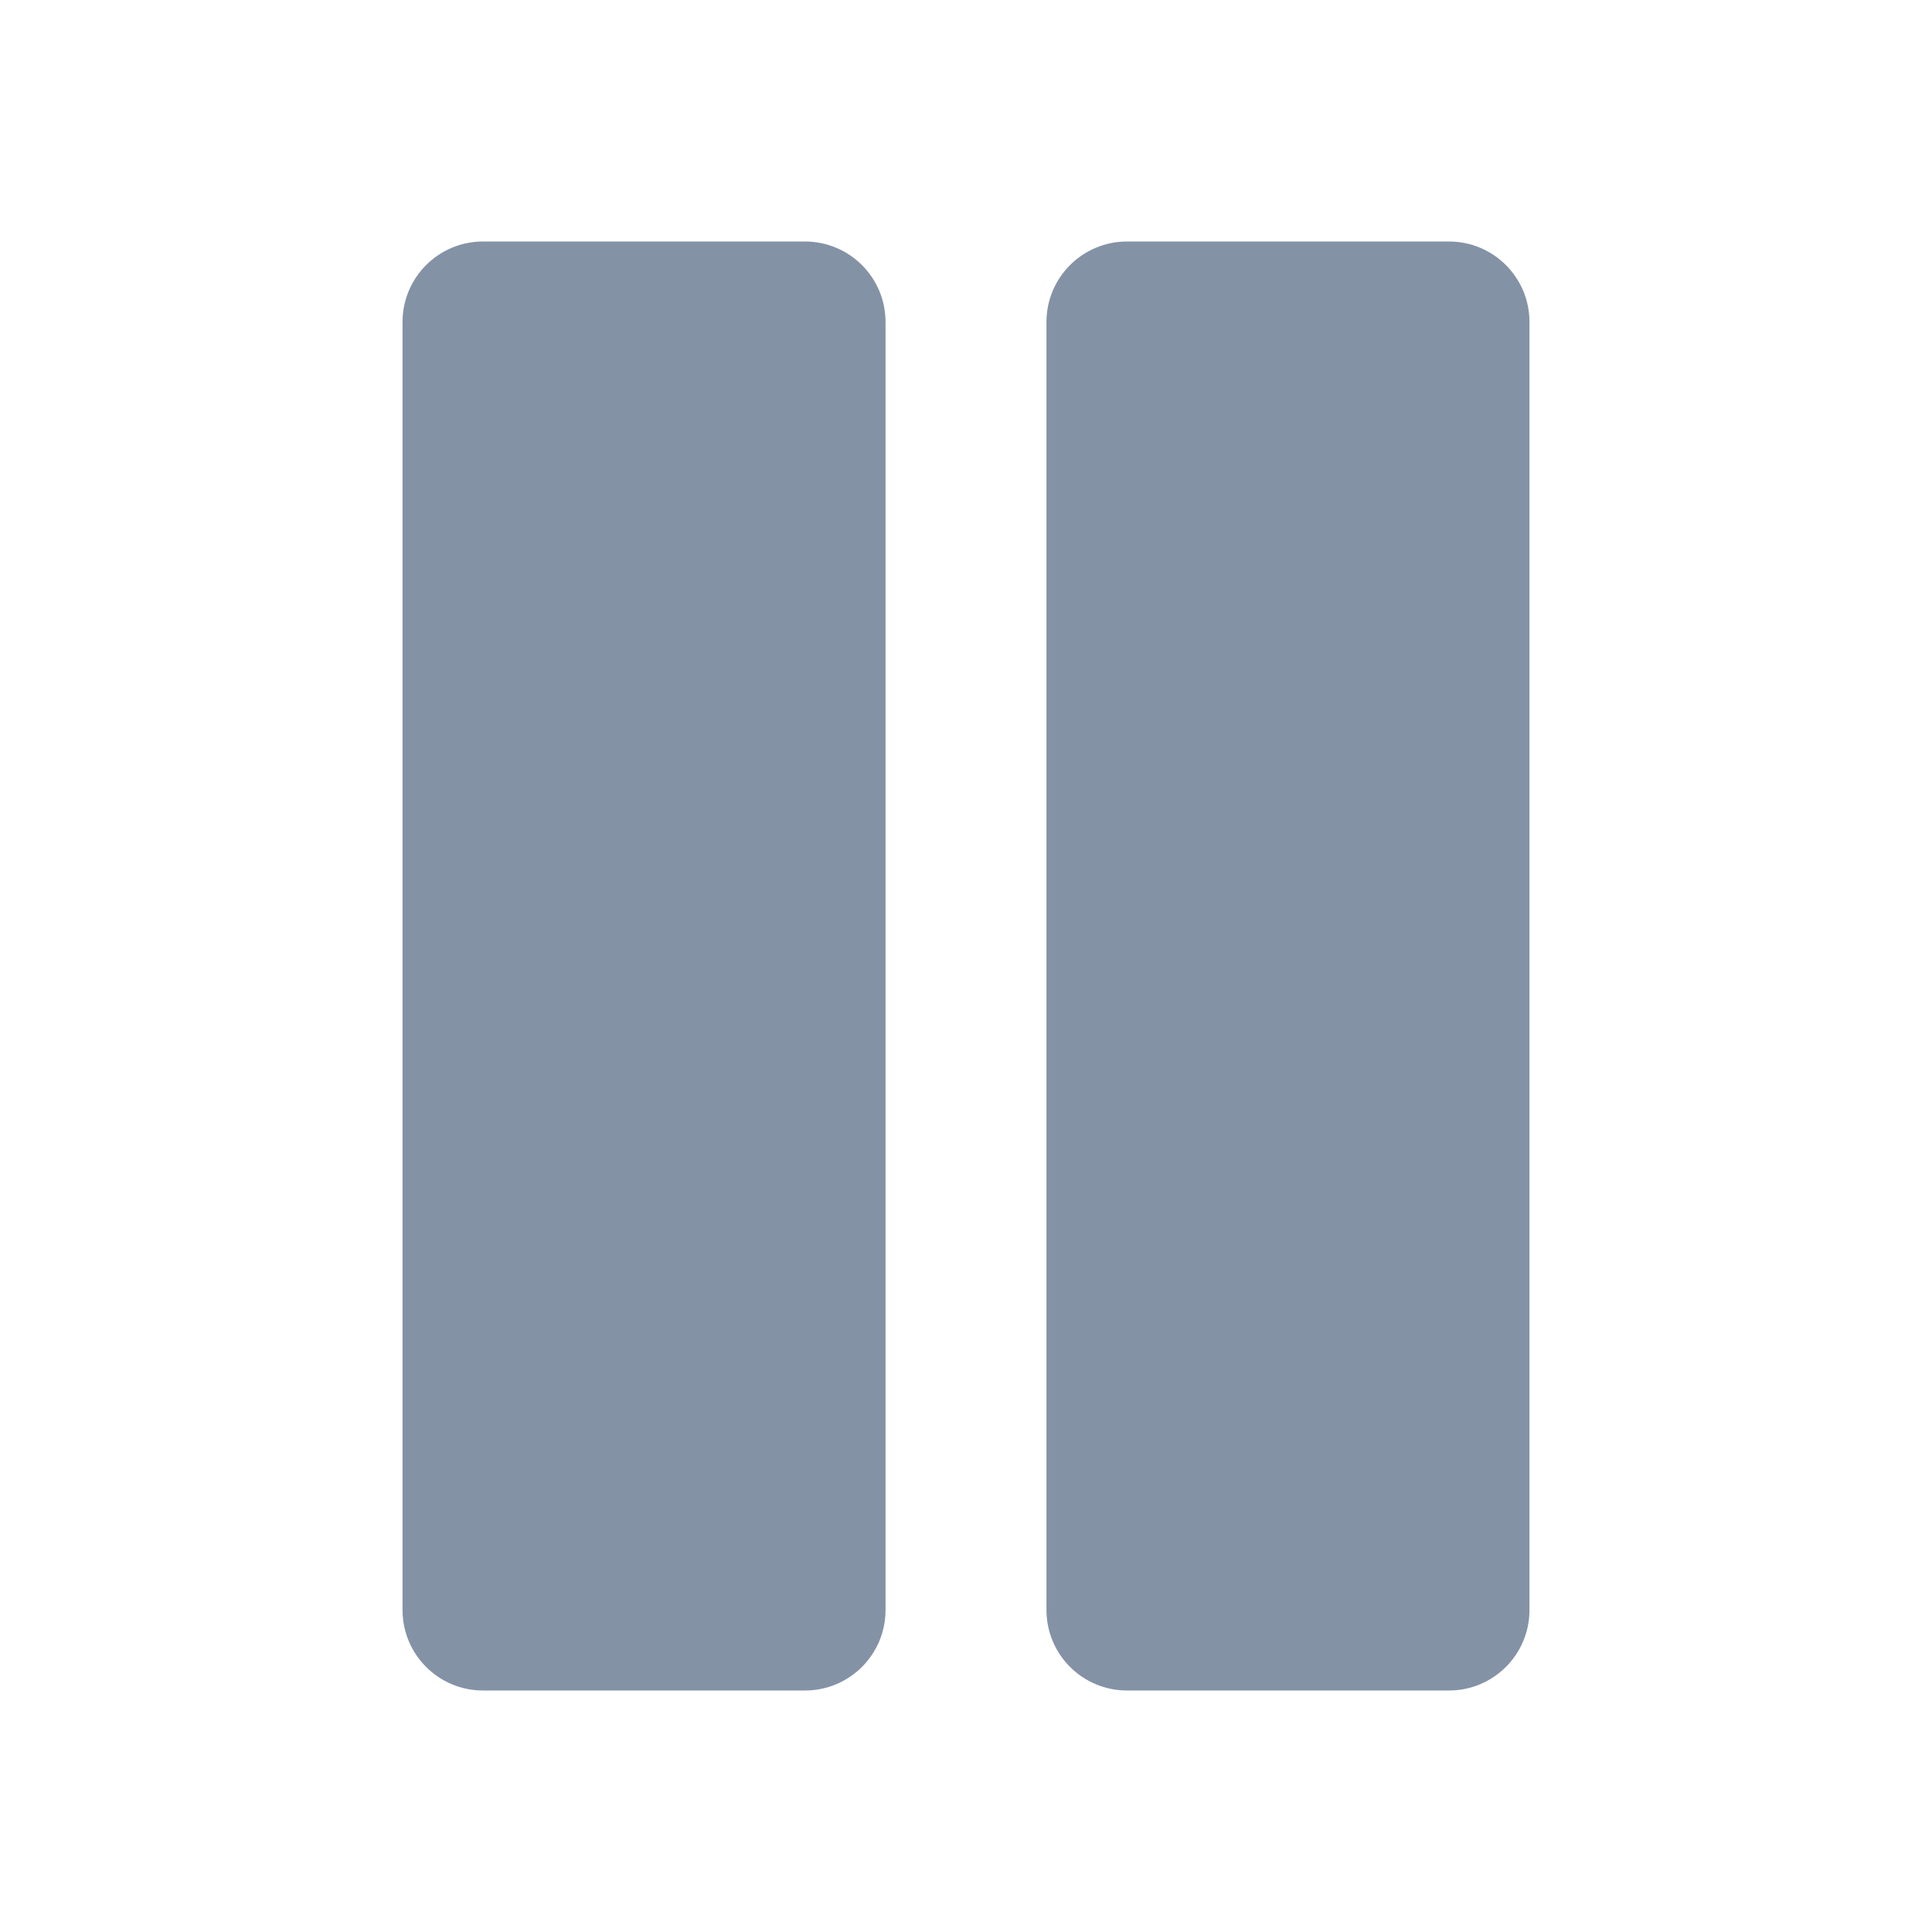
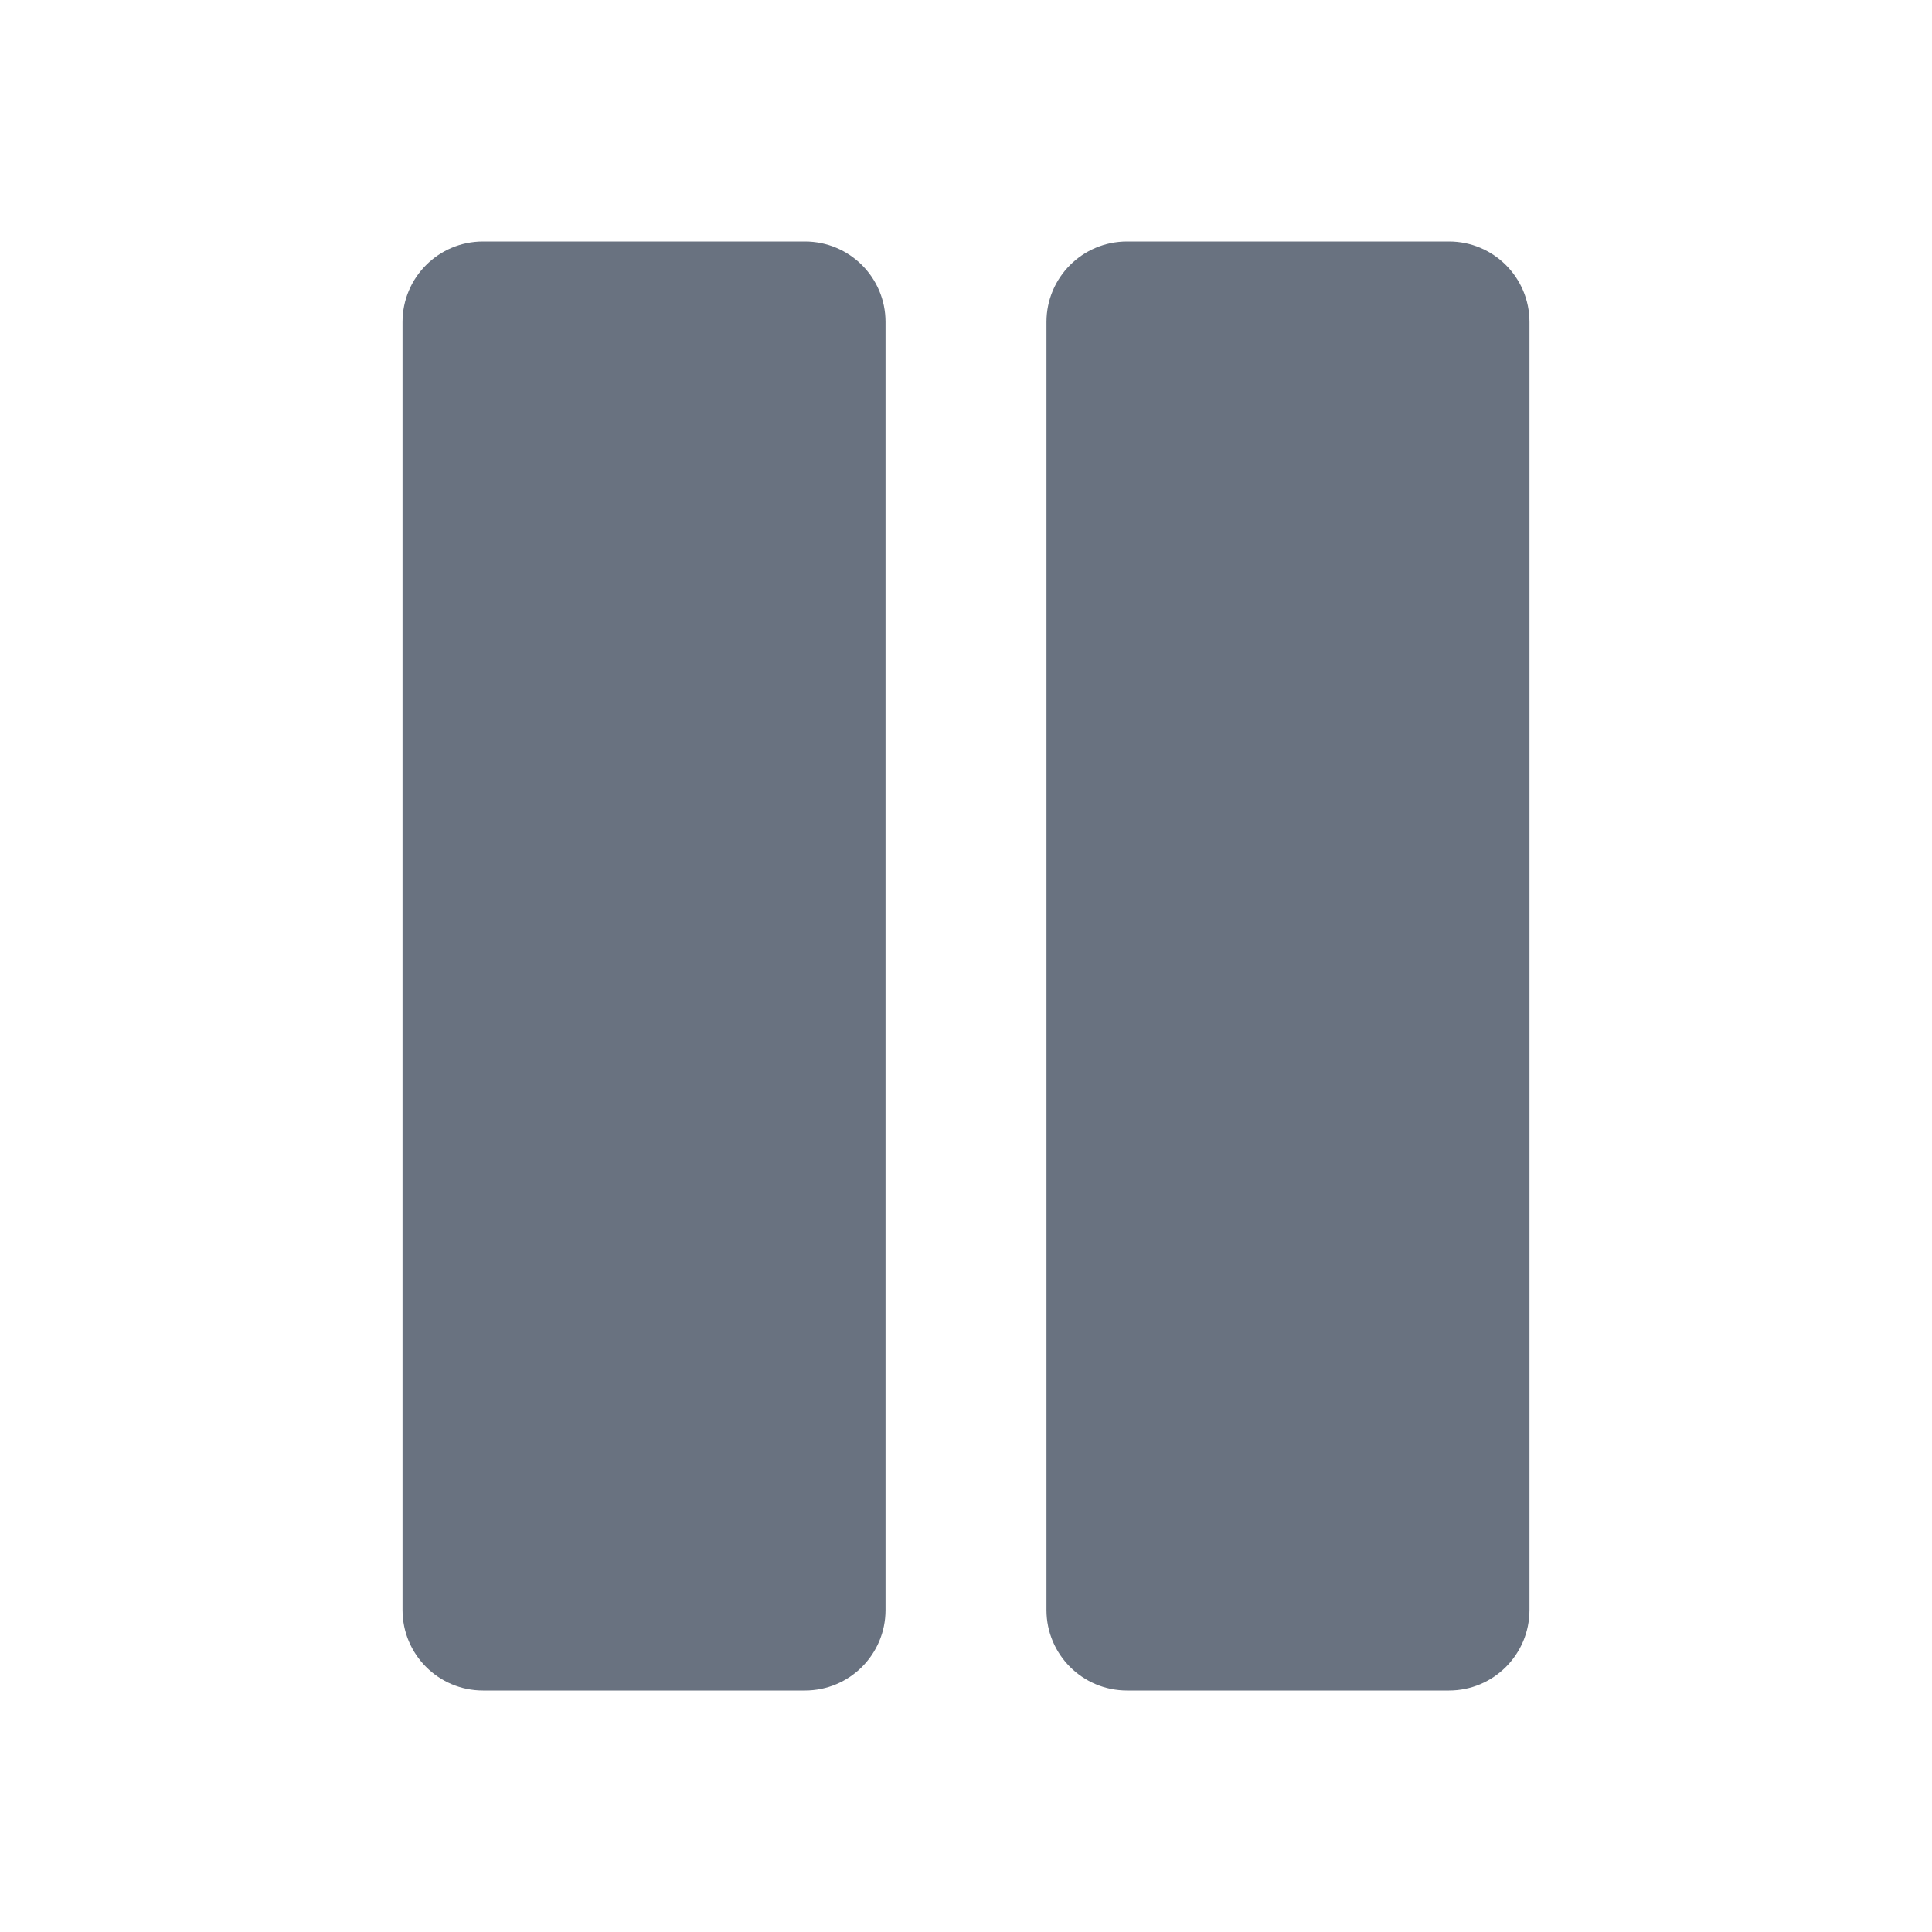
<svg xmlns="http://www.w3.org/2000/svg" width="20" height="20" viewBox="0 0 20 20" fill="none">
-   <path fill-rule="evenodd" clip-rule="evenodd" d="M4.167 3.333C4.167 2.873 4.54 2.5 5 2.5H8.333C8.794 2.5 9.167 2.873 9.167 3.333V16.667C9.167 17.127 8.794 17.5 8.333 17.5H5C4.54 17.5 4.167 17.127 4.167 16.667V3.333Z" fill="#8492A6" />
-   <path d="M10.833 3.333C10.833 2.873 11.206 2.5 11.667 2.5H15C15.46 2.5 15.833 2.873 15.833 3.333V16.667C15.833 17.127 15.46 17.5 15 17.5H11.667C11.206 17.5 10.833 17.127 10.833 16.667V3.333Z" fill="#8492A6" />
+   <path fill-rule="evenodd" clip-rule="evenodd" d="M4.167 3.333C4.167 2.873 4.54 2.5 5 2.5H8.333C8.794 2.5 9.167 2.873 9.167 3.333V16.667C9.167 17.127 8.794 17.5 8.333 17.5H5C4.54 17.5 4.167 17.127 4.167 16.667V3.333Z" fill="#697280" />
+   <path d="M10.833 3.333C10.833 2.873 11.206 2.5 11.667 2.5H15C15.46 2.5 15.833 2.873 15.833 3.333V16.667C15.833 17.127 15.46 17.5 15 17.5H11.667C11.206 17.5 10.833 17.127 10.833 16.667V3.333Z" fill="#697280" />
</svg>
